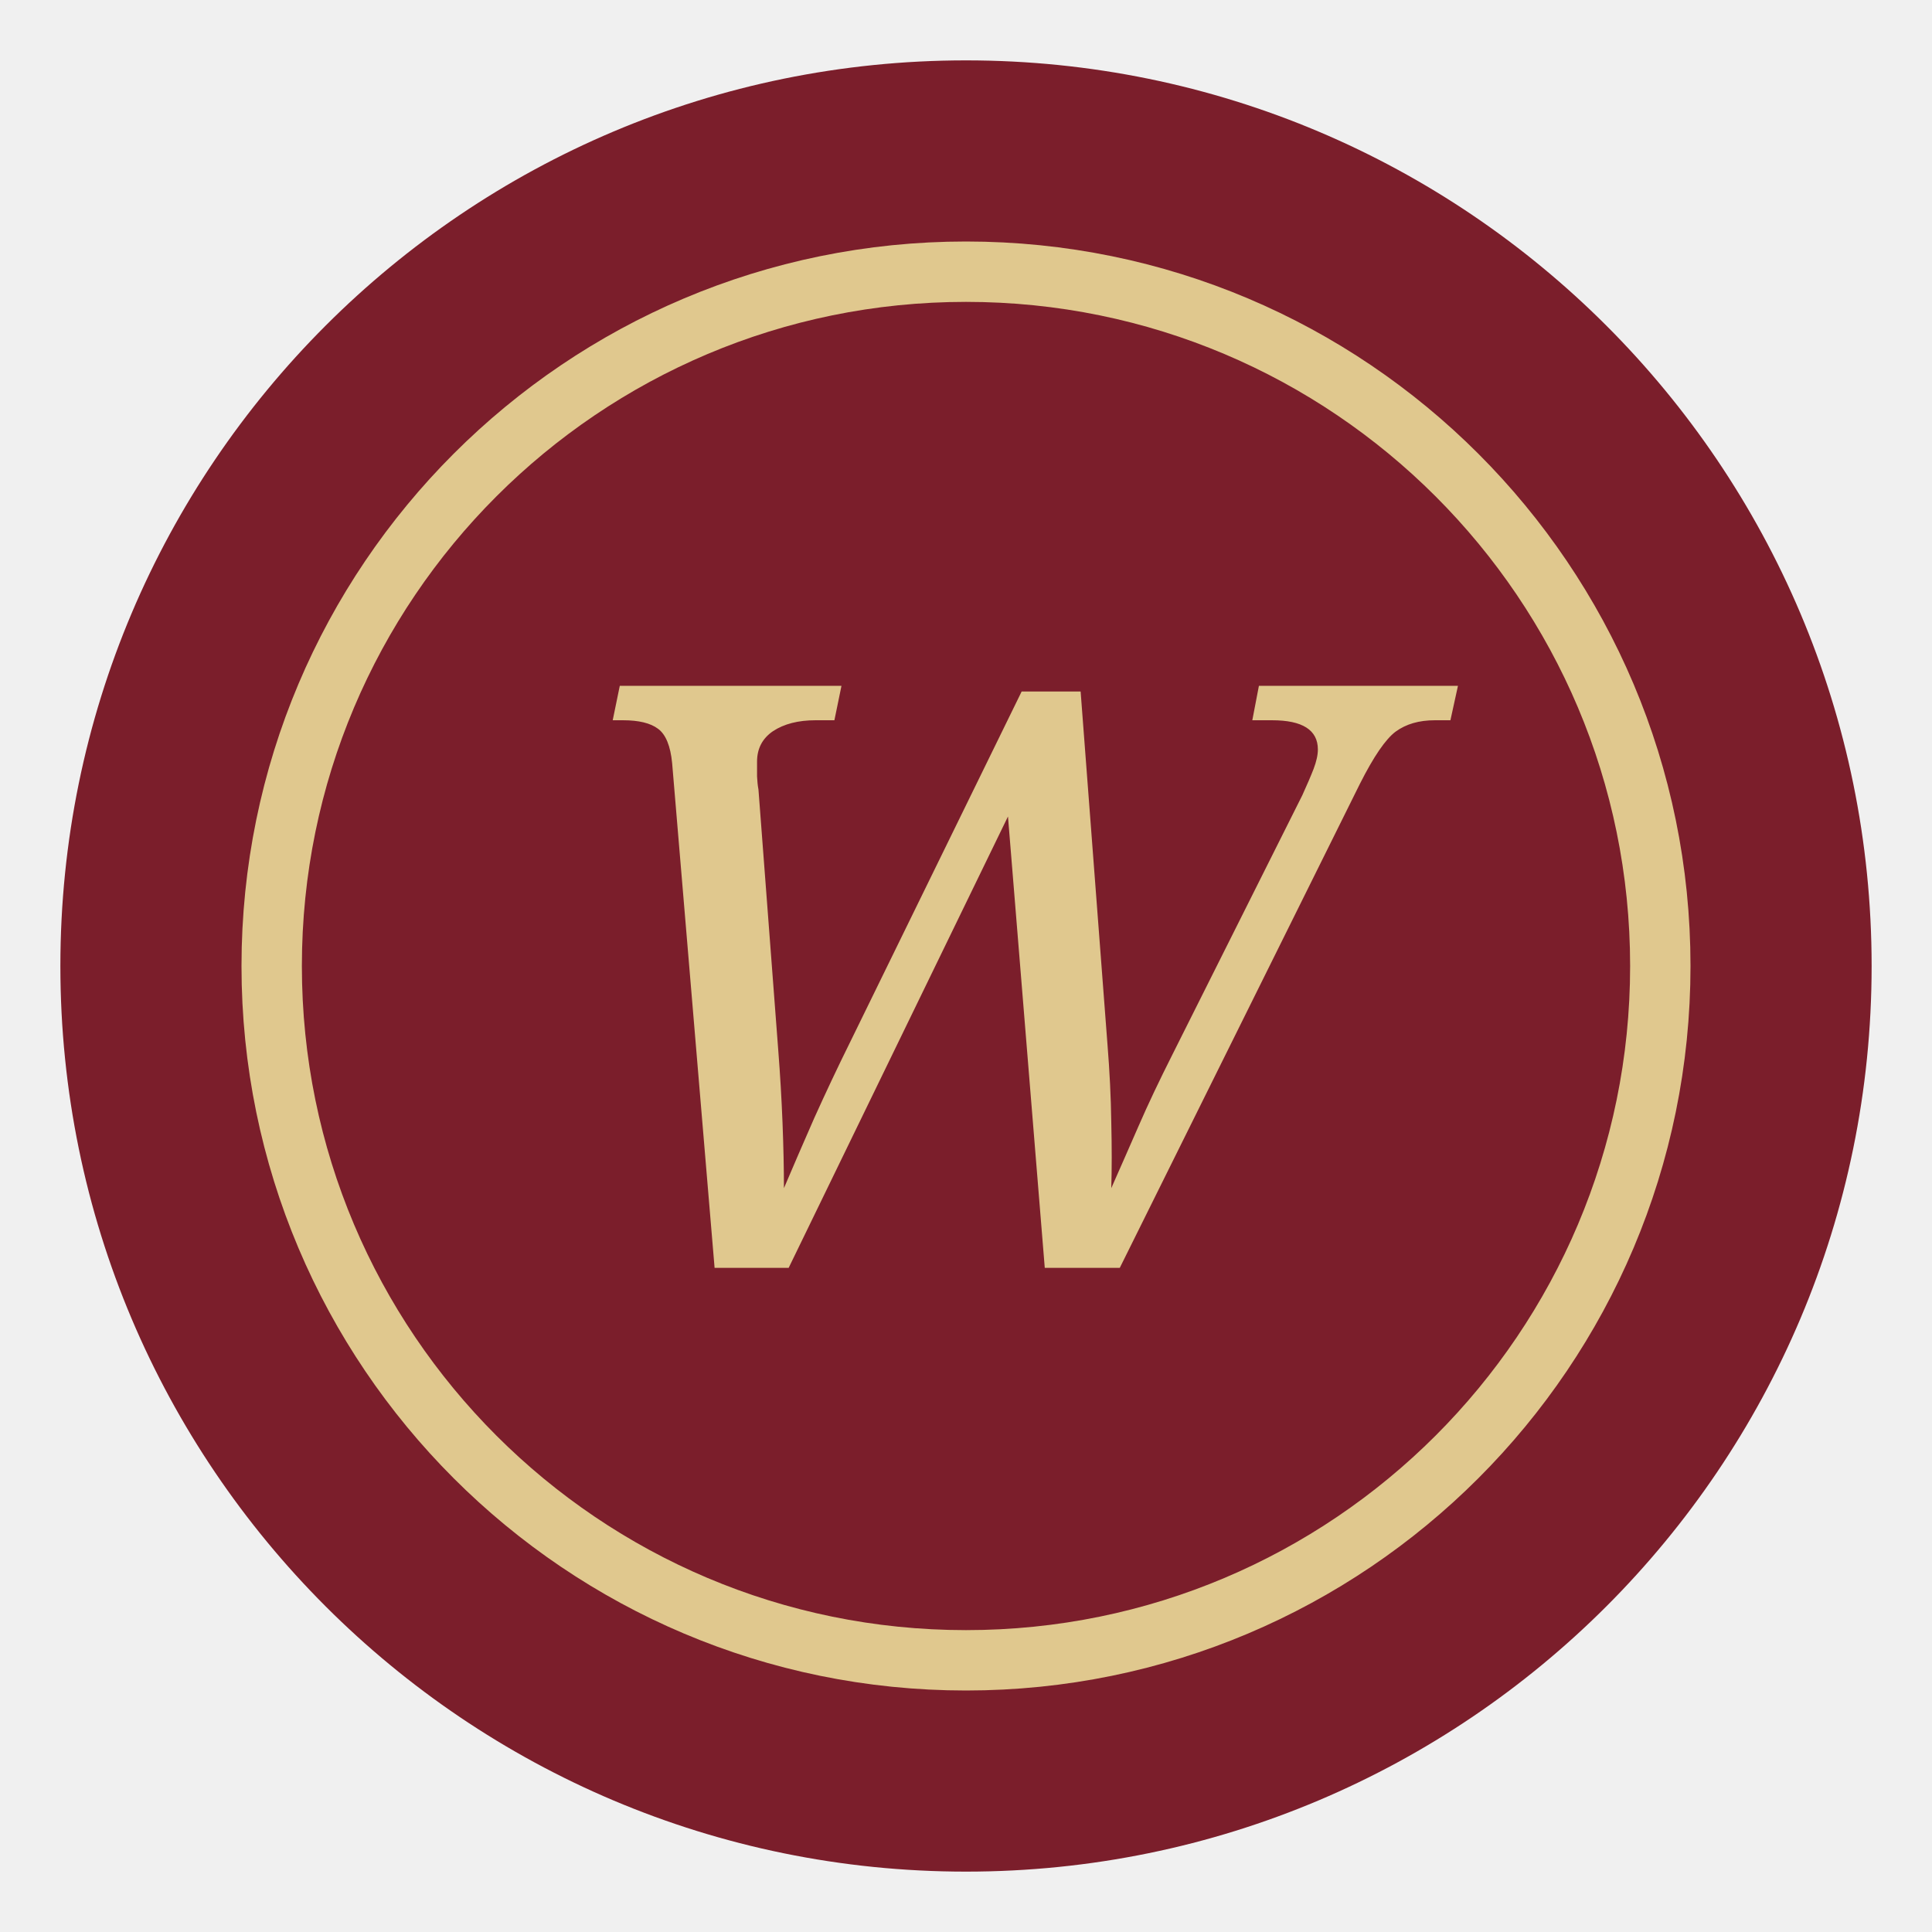
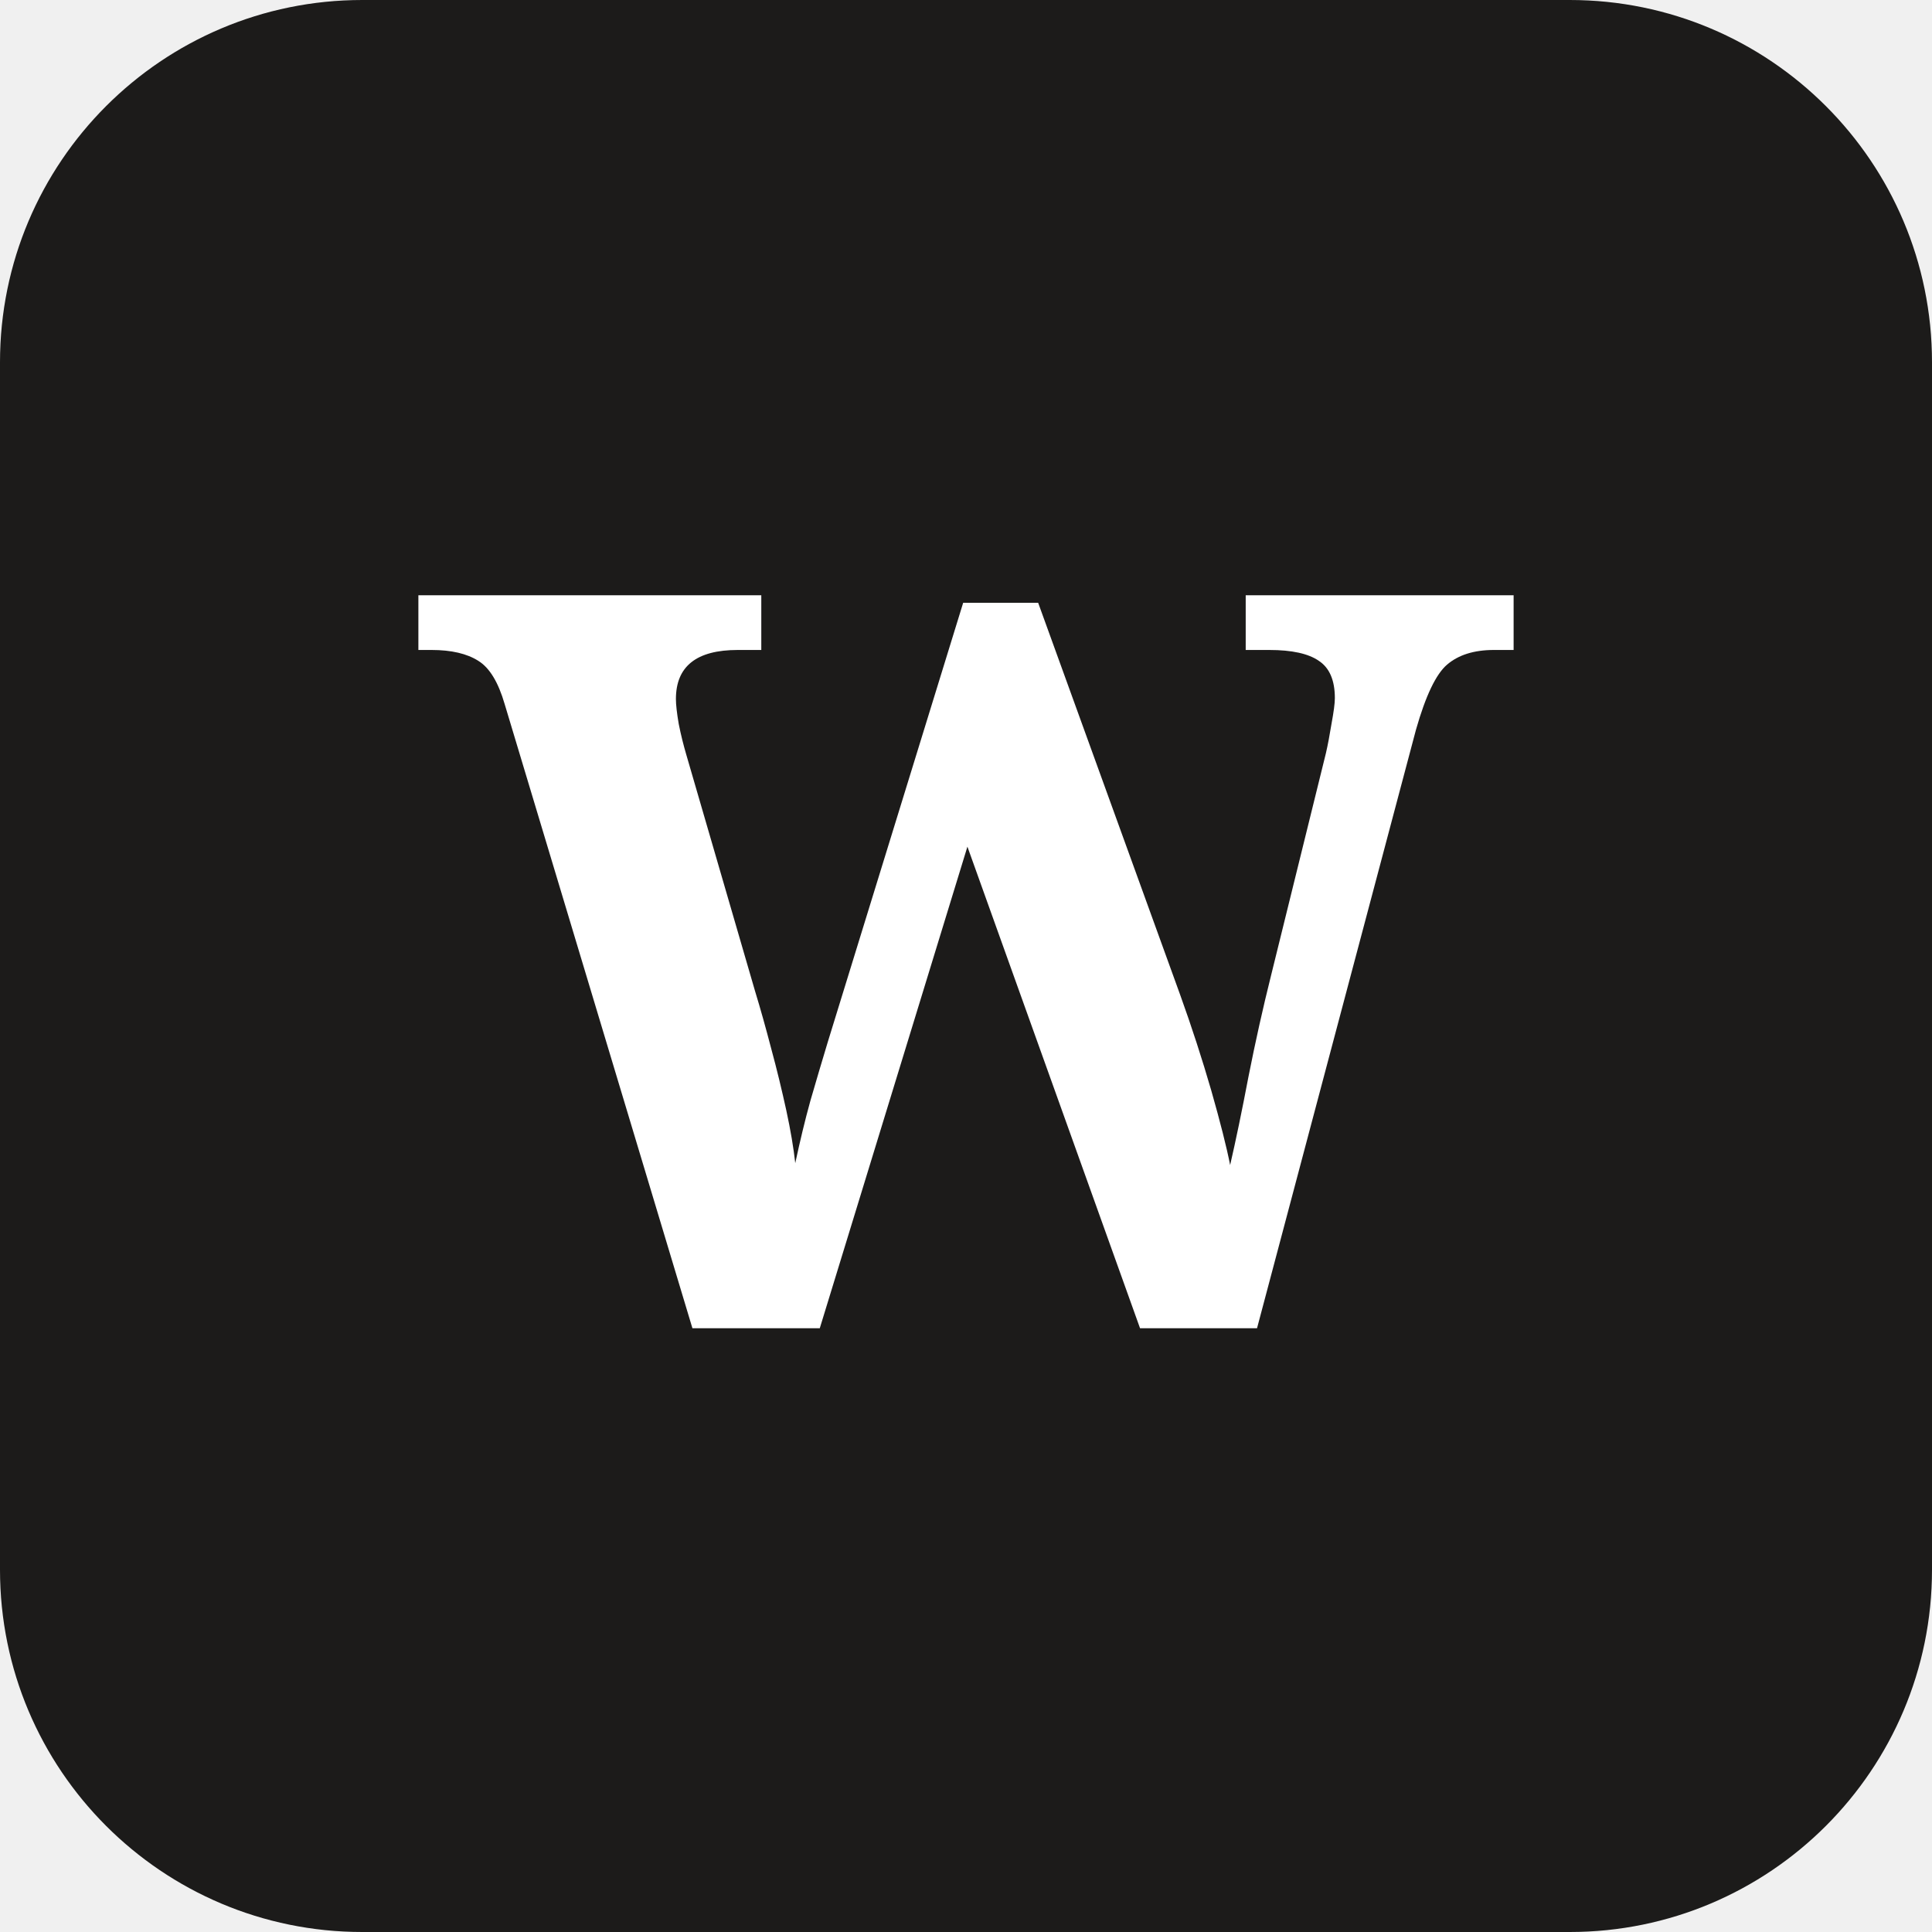
<svg xmlns="http://www.w3.org/2000/svg" viewBox="0 0 64 64">
-   <circle cx="32" cy="32" r="30" fill="#7b1e2b" />
-   <circle cx="32" cy="32" r="23" fill="none" stroke="#e0c88e" stroke-width="2" />
-   <text x="32" y="42" font-family="Georgia, serif" font-size="27" font-style="italic" fill="#e0c88e" text-anchor="middle">W</text>
+   <rect width="64" height="64" rx="12" fill="#1c1b1a" />
+   <text x="32" y="44" font-family="Georgia, serif" font-size="34" font-weight="600" fill="#ffffff" text-anchor="middle">W</text>
</svg>
